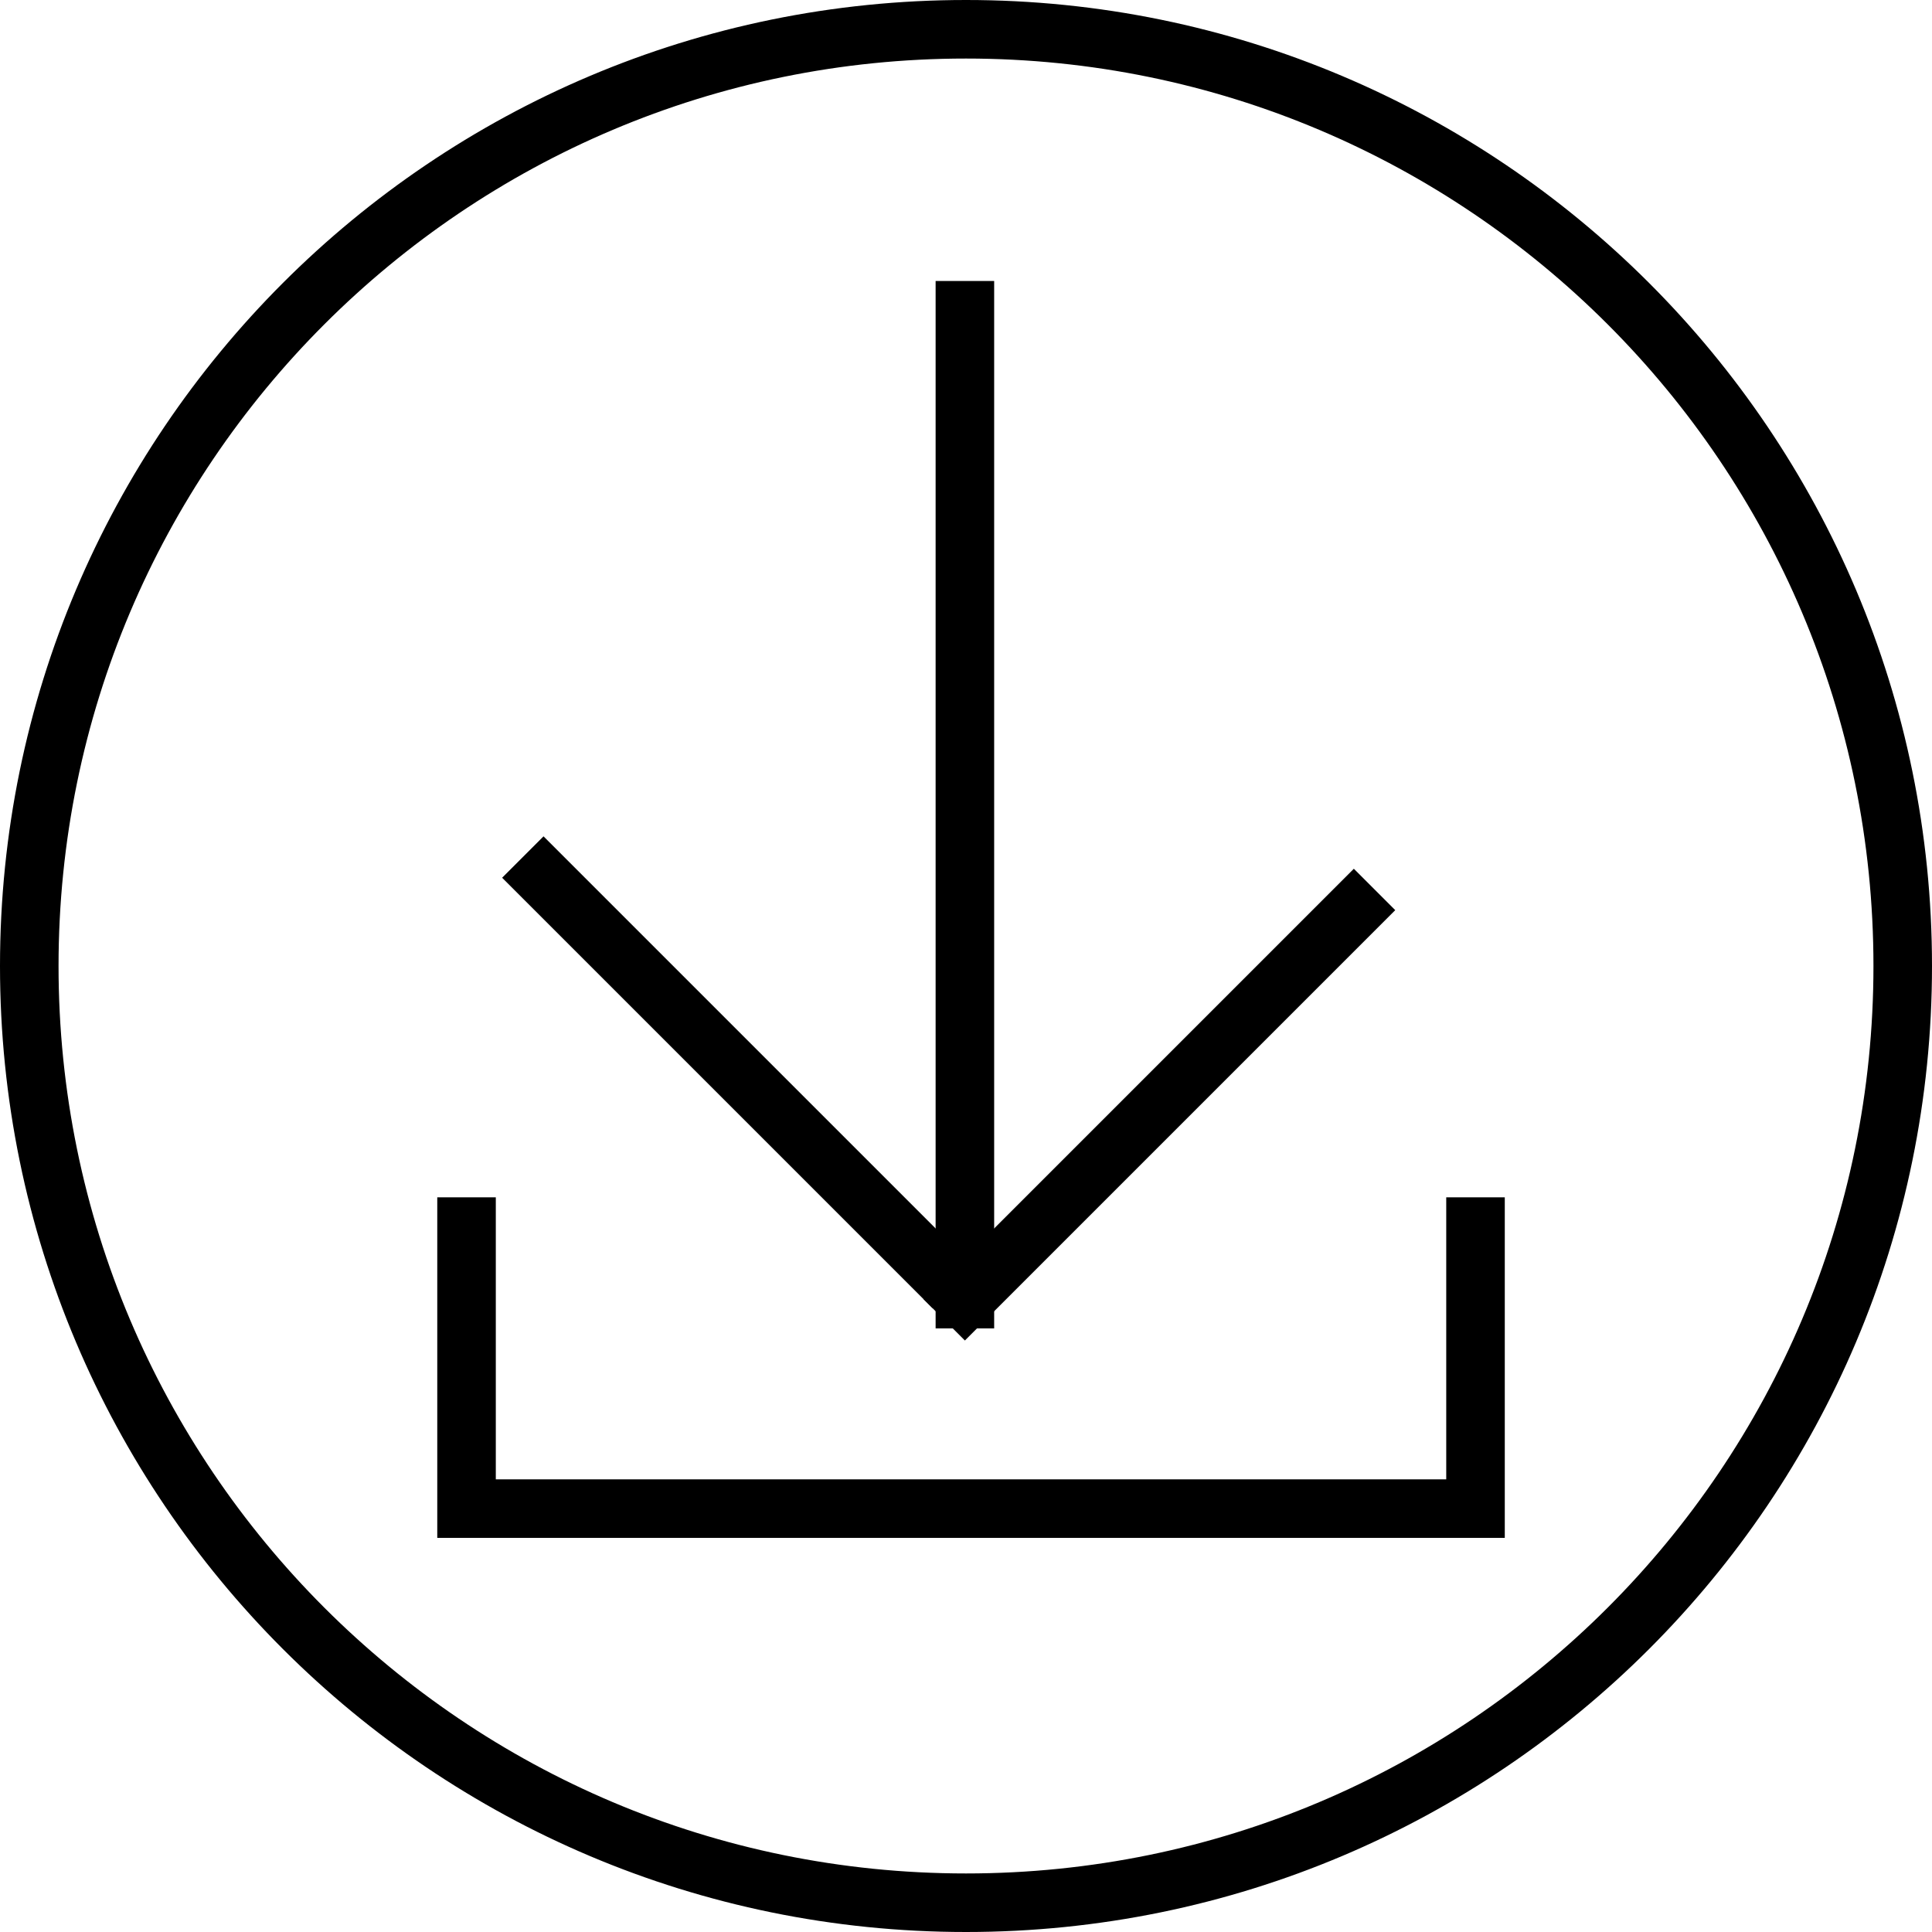
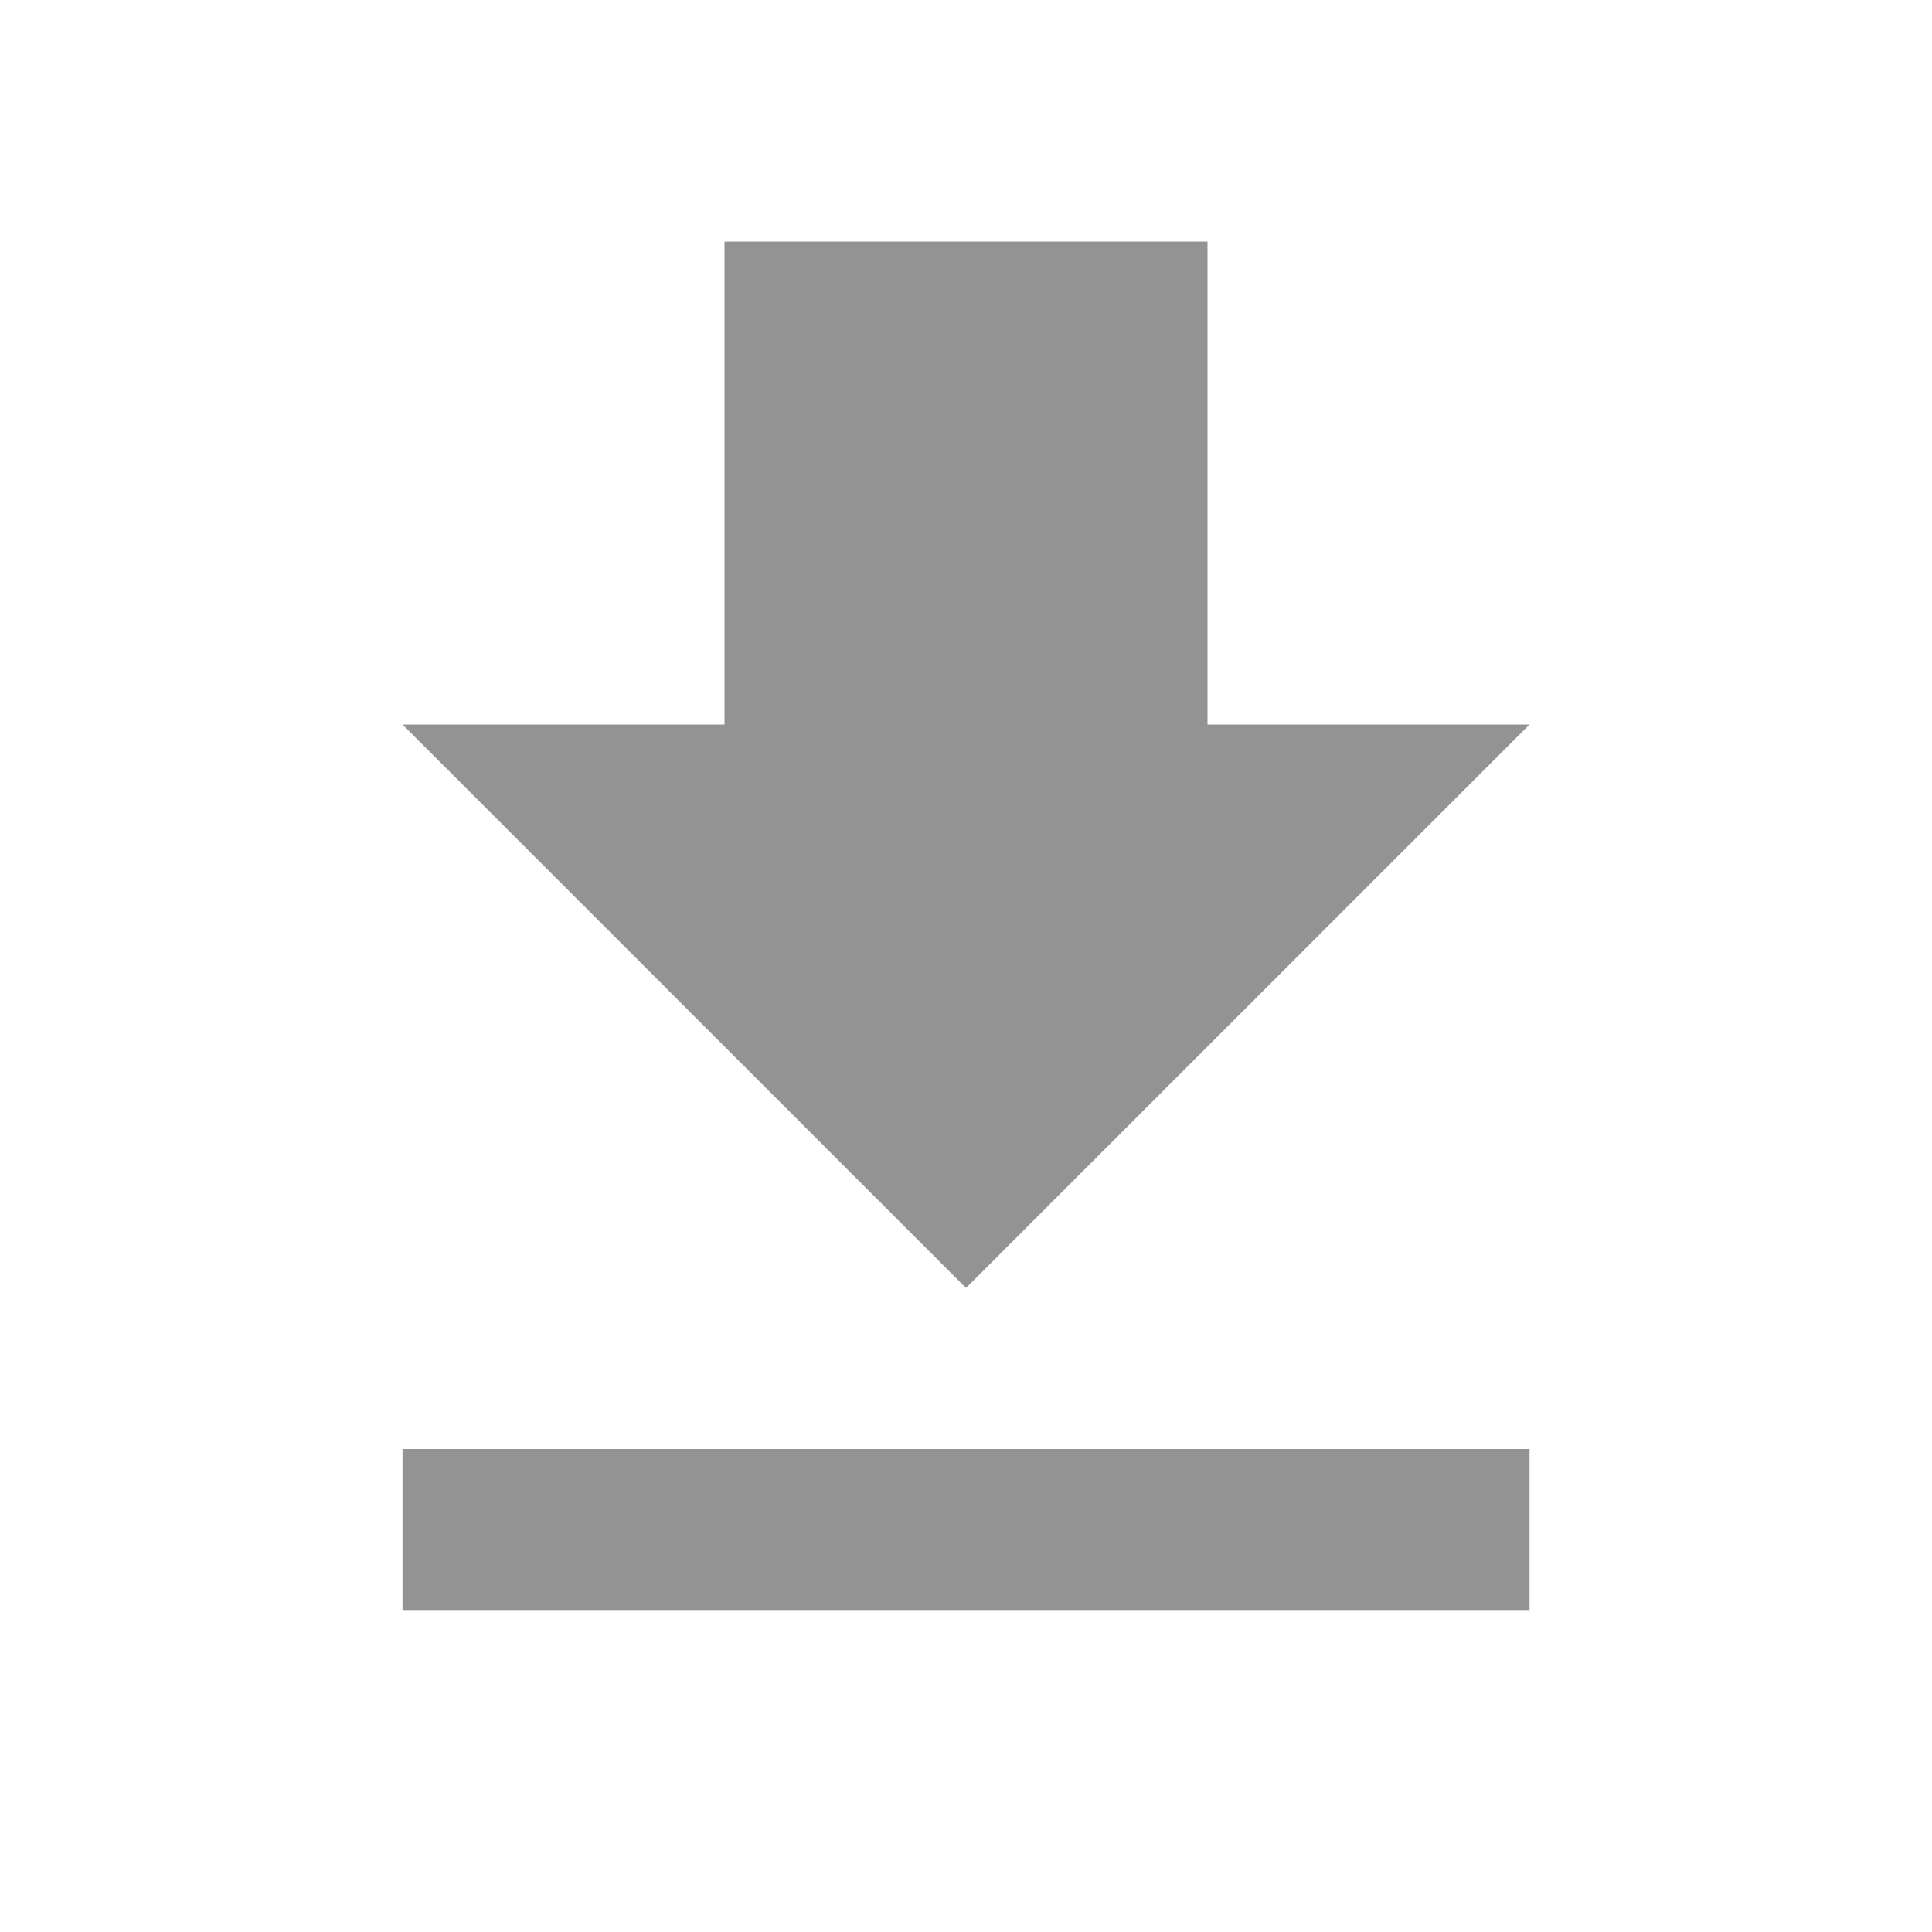
- <svg xmlns="http://www.w3.org/2000/svg" width="66px" height="66px" viewBox="0 0 66 66" version="1.1">
-   <defs />
-   <g id="Symbols" stroke="none" stroke-width="1" fill="none" fill-rule="evenodd">
-     <g id="button-download" transform="translate(1, 1)" stroke="#000000" stroke-width="2">
-       <g id="download-button-copy" transform="translate(32, 32) rotate(90) translate(-32, -32) translate(-0, 0)">
-         <g id="Group-5" transform="translate(9, 13)" stroke-linecap="square">
-           <g id="back-arrow" transform="translate(18.38478, 19.2132) rotate(45) translate(-18.38478, -19.2132) translate(5.384776, 6.213203)">
-             <path d="M24.186,1.566 L5.395,1.566" id="Line" />
-             <path d="M24.186,3.132 L24.186,21.923" id="Line" />
-             <path d="M0.3,25.452 L24.186,1.566" id="Line-Copy-2" />
-           </g>
-           <g id="Group-4" transform="translate(36.76955, 18.82843) rotate(-90) translate(-36.76955, -18.82843) translate(18.76955, 13.32843)">
-             <path d="M1.149,10.267 L34.929,10.267" id="Line" />
-             <path d="M0.766,10.267 L0.766,0.633" id="Line-Copy-7" />
-             <path d="M35.234,10.267 L35.234,0.633" id="Line-Copy-8" />
-           </g>
-         </g>
-         <ellipse id="Oval" cx="32" cy="32" rx="32" ry="32" />
-       </g>
-     </g>
-   </g>
+ <svg xmlns="http://www.w3.org/2000/svg" id="button-download-file" viewBox="1045 138 41 41">
+   <defs>
+     <style>
+       .cls-1 {
+         fill: #939393;
+       }
+ 
+       .cls-2 {
+         fill: none;
+       }
+     </style>
+   </defs>
+   <path id="Path_11" data-name="Path 11" class="cls-1" d="M28.917,13.25H22.083V3H11.833V13.25H5L16.958,25.208ZM5,28.625v3.417H28.917V28.625Z" transform="translate(1048.542 140.125)" />
+   <path id="Path_12" data-name="Path 12" class="cls-2" d="M0,0H41V41H0Z" transform="translate(1045 138)" />
</svg>
